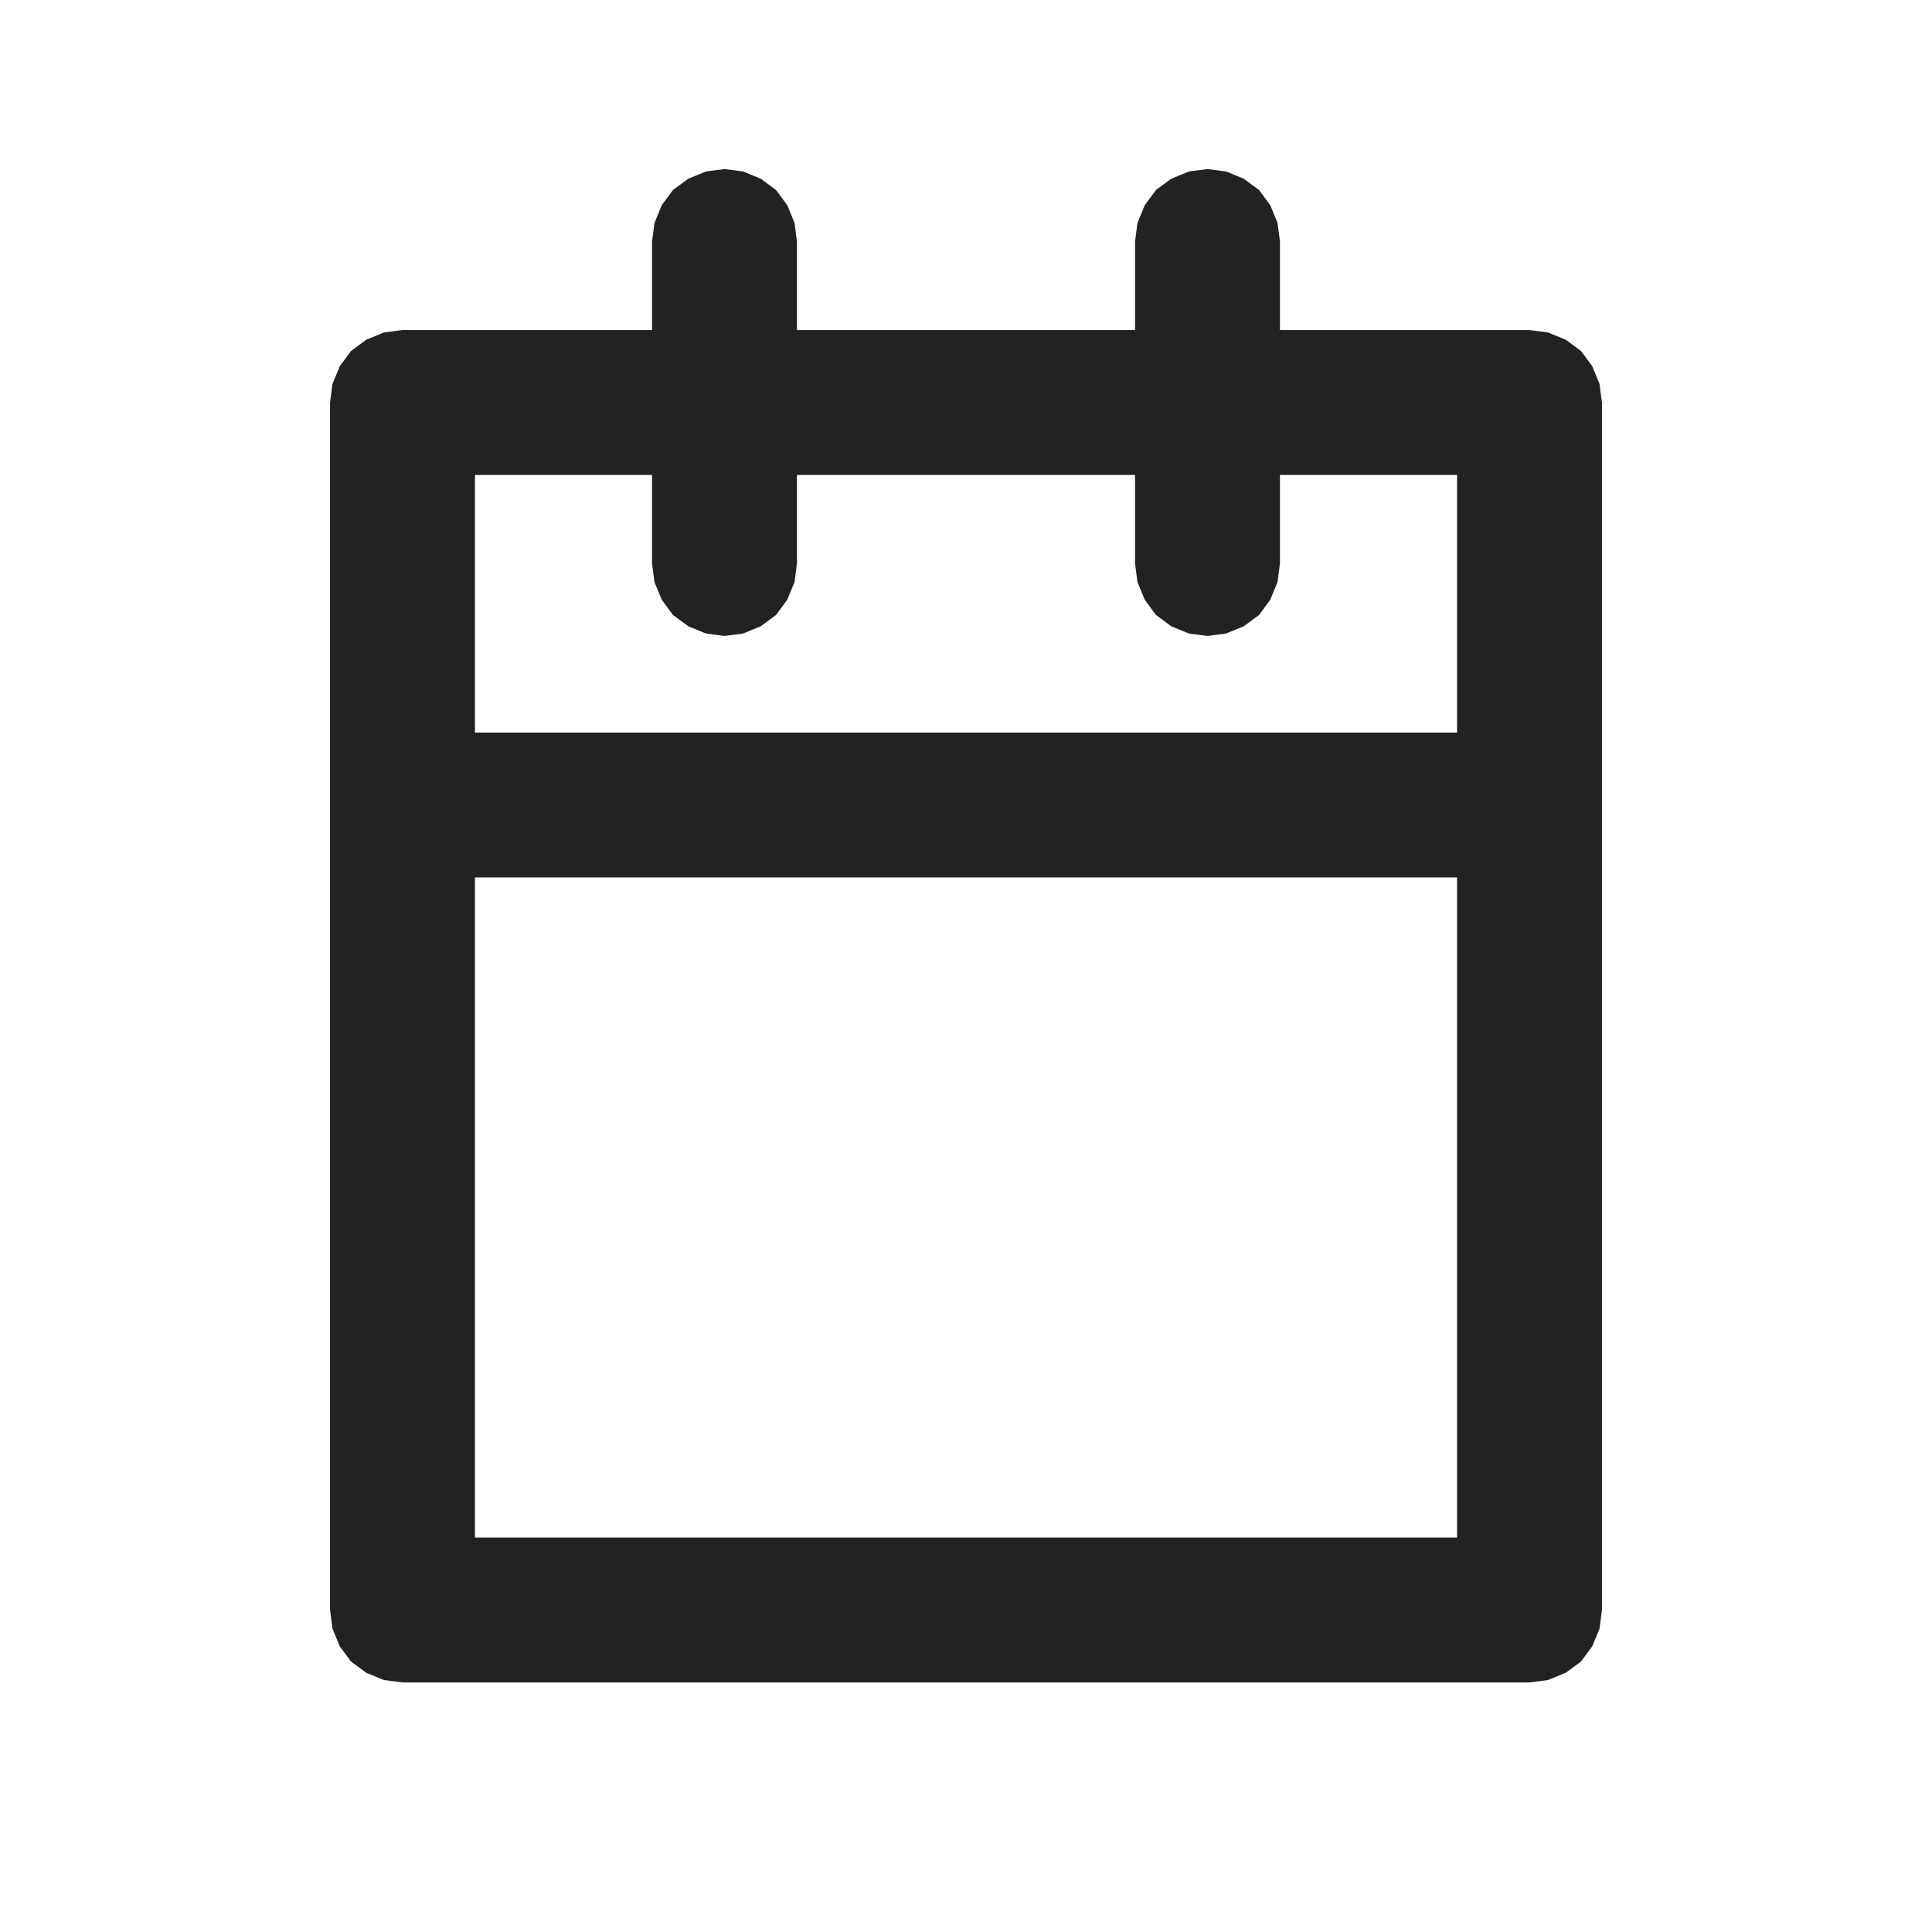
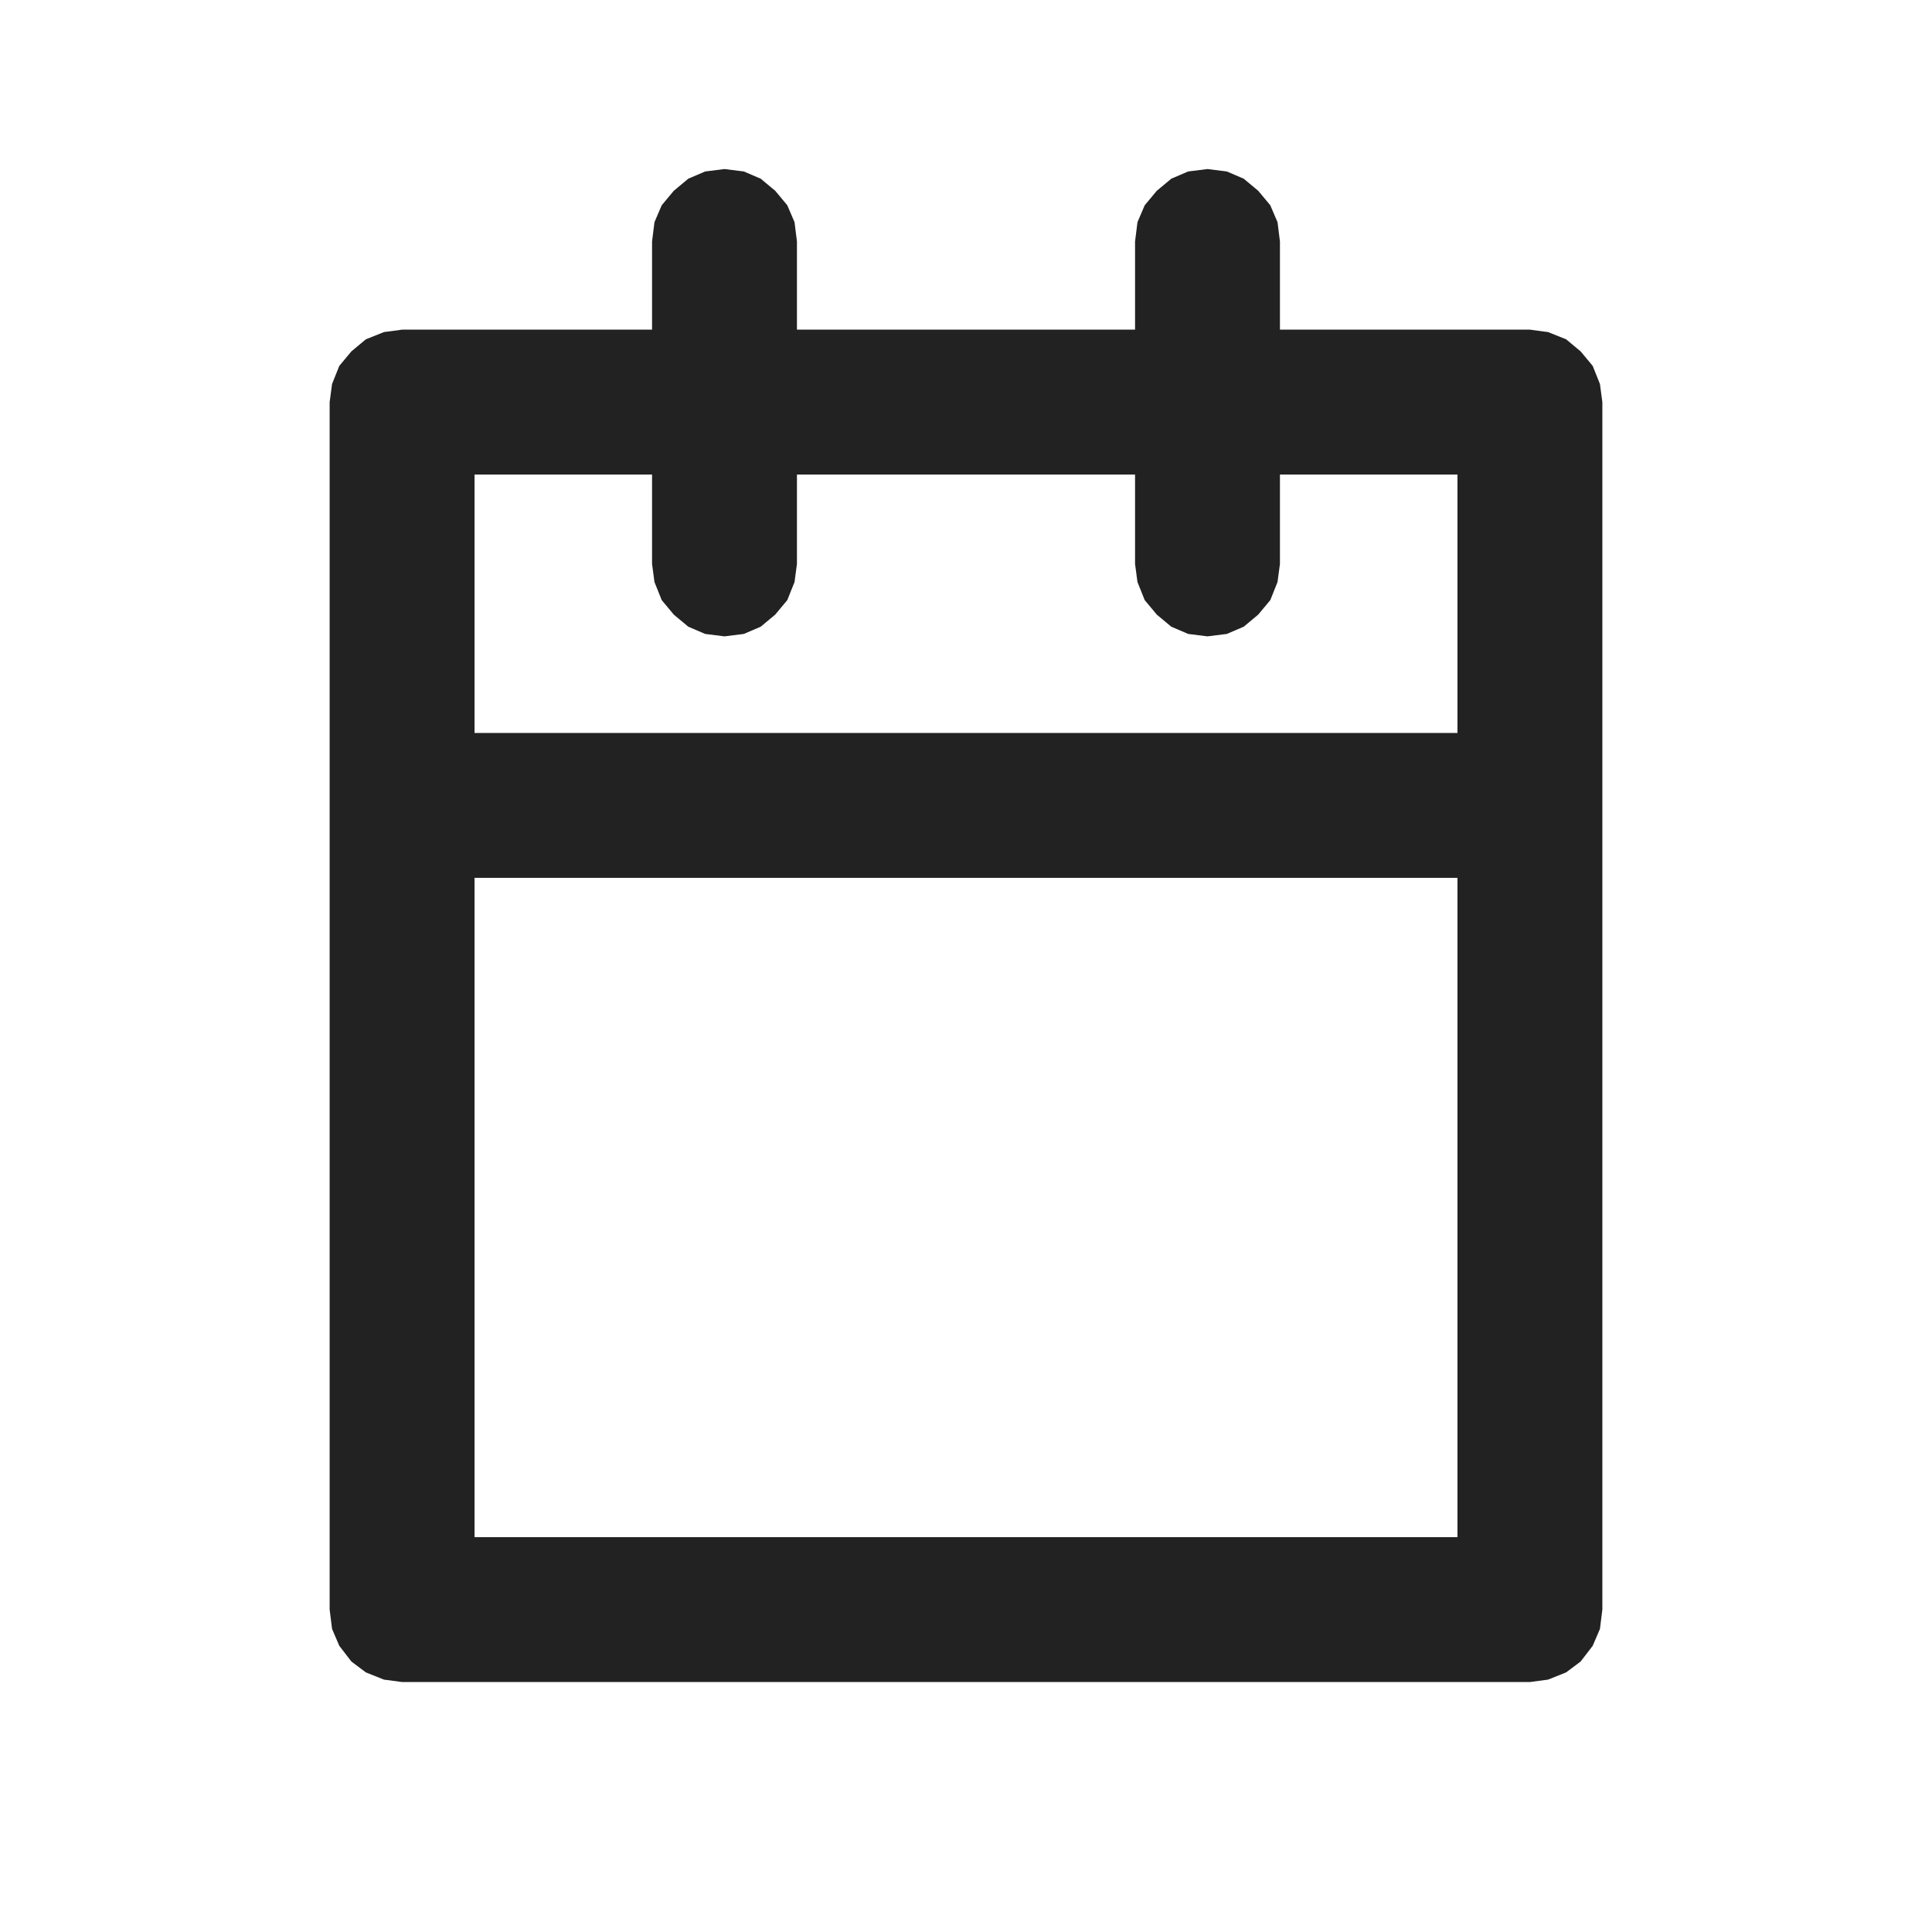
- <svg xmlns="http://www.w3.org/2000/svg" width="16" height="16" viewBox="0 0 24 24">
-   <path fill="#222222" fill-rule="evenodd" d="M9.90 3.00 L9.87 2.77 L9.78 2.55 L9.64 2.36 L9.45 2.22 L9.23 2.13 L9.00 2.10 L8.77 2.13 L8.55 2.22 L8.36 2.36 L8.22 2.55 L8.13 2.77 L8.10 3.00 L8.10 4.10 L5.00 4.10 L4.77 4.13 L4.55 4.22 L4.36 4.36 L4.22 4.55 L4.13 4.77 L4.10 5.00 L4.10 10.00 L4.10 20.00 L4.13 20.23 L4.22 20.45 L4.36 20.64 L4.55 20.78 L4.77 20.87 L5.00 20.90 L19.00 20.90 L19.23 20.87 L19.45 20.78 L19.64 20.64 L19.78 20.45 L19.87 20.23 L19.90 20.00 L19.90 10.00 L19.90 5.00 L19.87 4.77 L19.78 4.55 L19.64 4.36 L19.45 4.22 L19.23 4.13 L19.00 4.10 L15.90 4.10 L15.90 3.00 L15.87 2.77 L15.78 2.55 L15.64 2.36 L15.45 2.22 L15.23 2.13 L15.00 2.10 L14.77 2.13 L14.55 2.22 L14.36 2.36 L14.22 2.55 L14.13 2.77 L14.10 3.00 L14.10 4.10 L9.90 4.10 Z M8.22 7.45 L8.36 7.64 L8.55 7.78 L8.77 7.87 L9.00 7.90 L9.23 7.87 L9.45 7.78 L9.64 7.64 L9.78 7.45 L9.87 7.23 L9.90 7.00 L9.90 5.90 L14.10 5.90 L14.10 7.00 L14.13 7.23 L14.22 7.45 L14.36 7.64 L14.55 7.78 L14.77 7.87 L15.00 7.90 L15.23 7.87 L15.45 7.78 L15.64 7.64 L15.78 7.45 L15.87 7.23 L15.90 7.00 L15.90 5.90 L18.10 5.90 L18.10 9.10 L5.90 9.10 L5.90 5.90 L8.10 5.90 L8.10 7.00 L8.13 7.23 Z M18.10 19.10 L5.90 19.10 L5.90 10.90 L18.10 10.90 Z" />
+ <svg xmlns="http://www.w3.org/2000/svg" width="16" height="16" viewBox="0 0 16 16">
+   <path fill="#222222" fill-rule="evenodd" d="M6.60 2.00 L6.58 1.84 L6.52 1.70 L6.42 1.58 L6.30 1.48 L6.16 1.42 L6.00 1.40 L5.84 1.42 L5.70 1.48 L5.58 1.58 L5.48 1.70 L5.42 1.84 L5.40 2.00 L5.40 2.73 L3.33 2.73 L3.18 2.75 L3.03 2.81 L2.91 2.91 L2.81 3.03 L2.75 3.18 L2.73 3.33 L2.73 6.67 L2.73 13.33 L2.75 13.49 L2.81 13.63 L2.91 13.76 L3.03 13.85 L3.18 13.91 L3.33 13.93 L12.67 13.93 L12.82 13.91 L12.97 13.85 L13.09 13.76 L13.19 13.63 L13.25 13.49 L13.27 13.33 L13.27 6.67 L13.27 3.33 L13.25 3.18 L13.19 3.03 L13.09 2.91 L12.97 2.81 L12.82 2.75 L12.67 2.73 L10.60 2.73 L10.60 2.00 L10.58 1.84 L10.52 1.70 L10.42 1.58 L10.30 1.48 L10.16 1.42 L10.00 1.40 L9.84 1.42 L9.70 1.48 L9.58 1.58 L9.48 1.70 L9.42 1.84 L9.40 2.00 L9.40 2.73 L6.60 2.73 Z M5.48 4.97 L5.58 5.09 L5.70 5.19 L5.84 5.25 L6.00 5.27 L6.16 5.25 L6.30 5.19 L6.42 5.09 L6.52 4.97 L6.58 4.82 L6.60 4.67 L6.60 3.93 L9.40 3.93 L9.40 4.67 L9.42 4.82 L9.48 4.97 L9.58 5.09 L9.70 5.19 L9.84 5.25 L10.00 5.27 L10.16 5.25 L10.30 5.19 L10.42 5.09 L10.52 4.97 L10.58 4.82 L10.60 4.67 L10.60 3.93 L12.07 3.93 L12.07 6.07 L3.93 6.07 L3.93 3.93 L5.40 3.93 L5.40 4.67 L5.42 4.82 Z M12.07 12.73 L3.93 12.73 L3.93 7.27 L12.07 7.27 Z" />
</svg>
